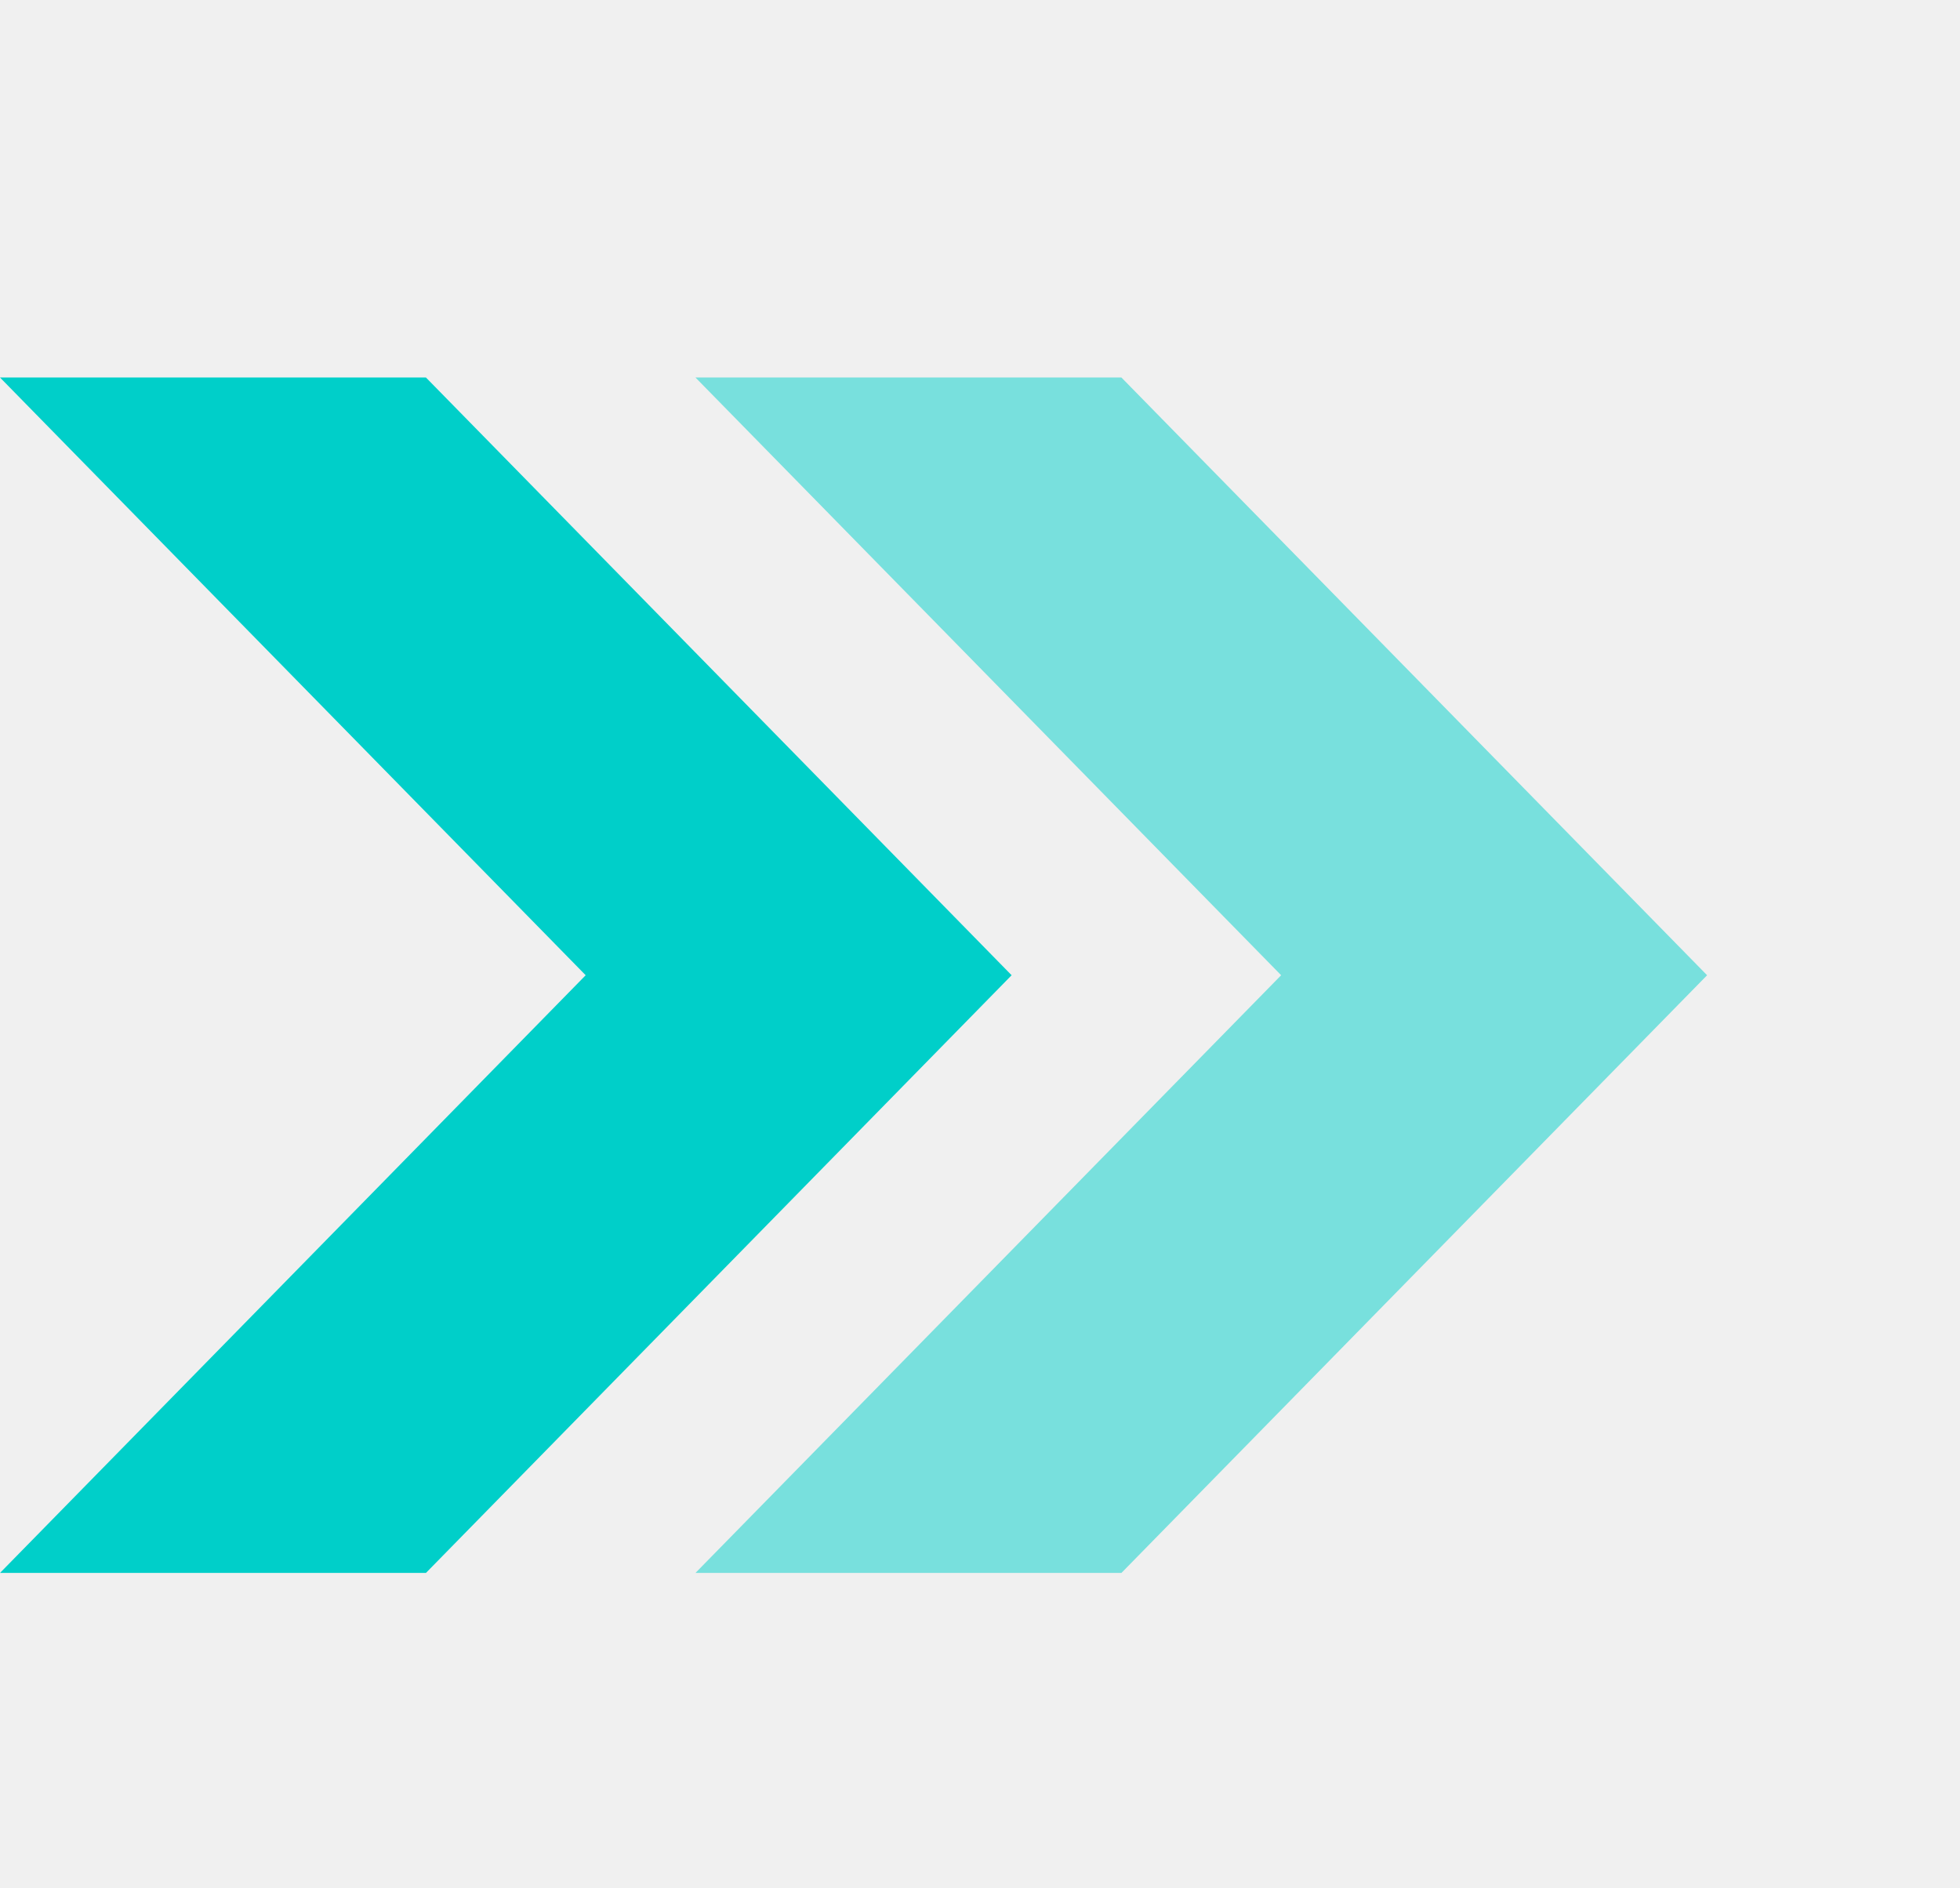
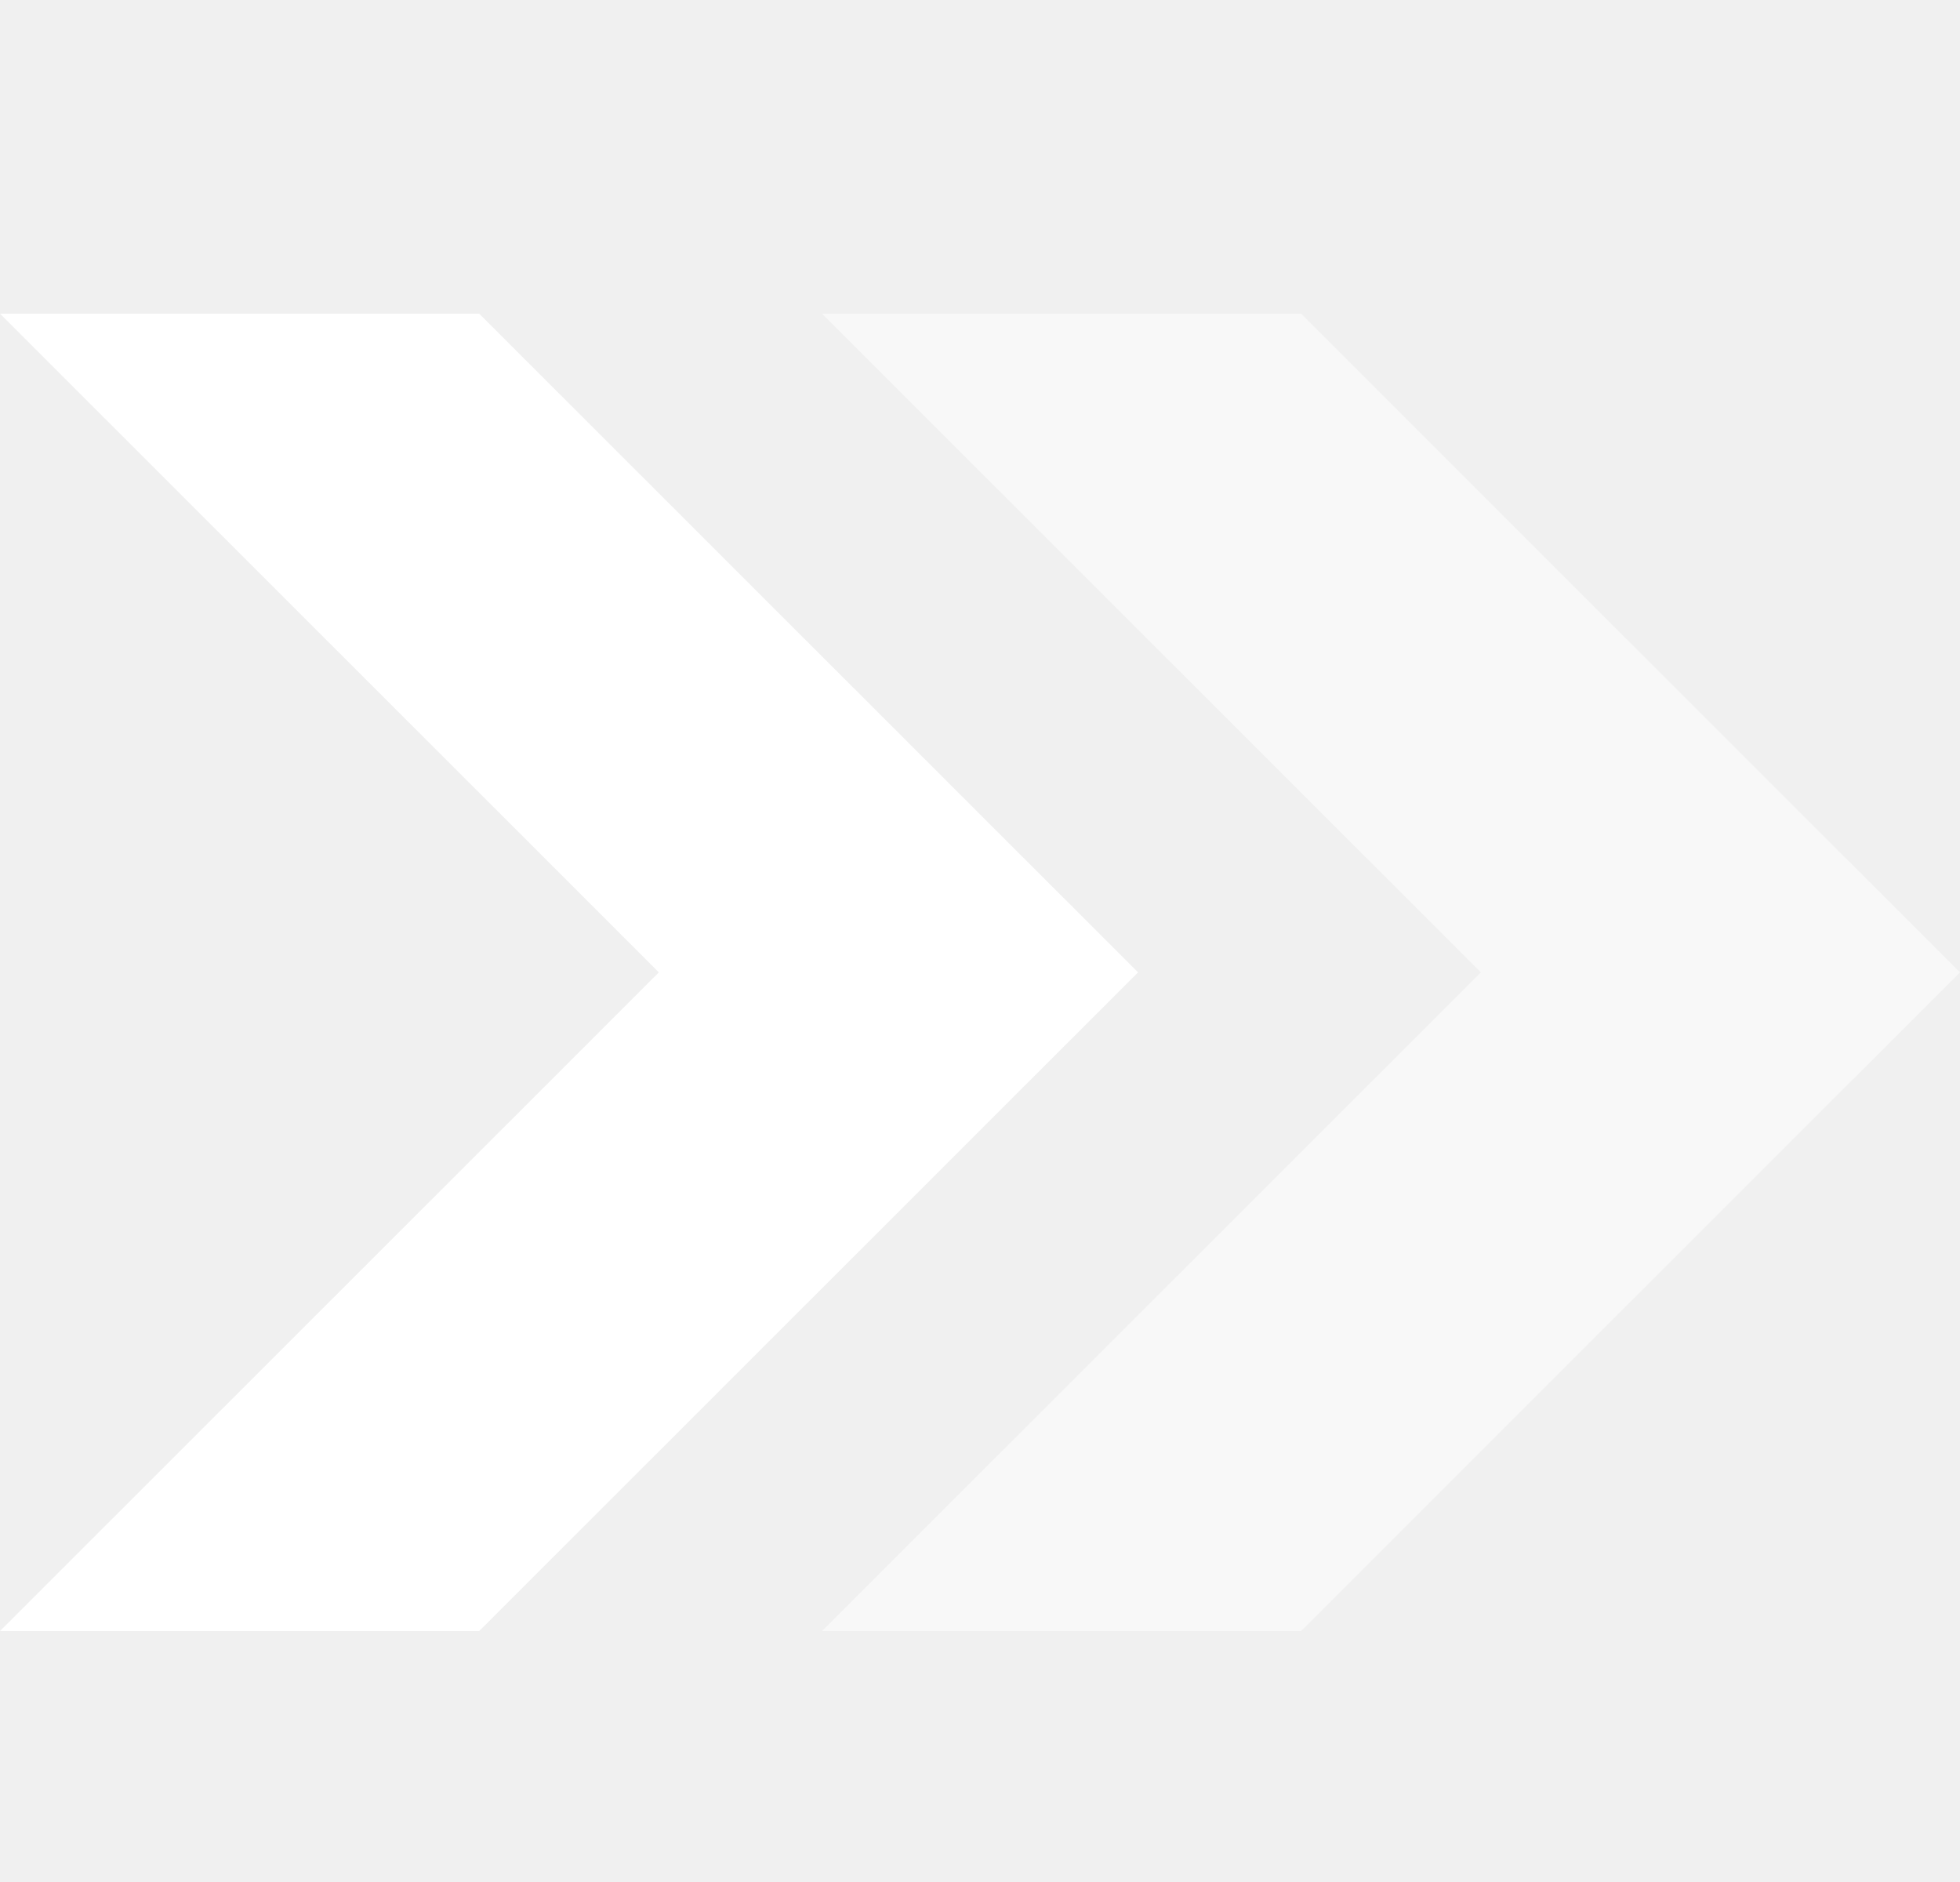
- <svg xmlns="http://www.w3.org/2000/svg" width="54" height="52" viewBox="0 0 54 52" fill="none">
-   <path d="M11.735 43.333L3.8147e-06 43.333L16.136 26.867L6.70811e-06 10.4L11.735 10.4L27.871 26.867L11.735 43.333Z" fill="#00CFC9" />
-   <path opacity="0.5" d="M30.896 43.333L19.161 43.333L35.297 26.867L19.161 10.4L30.896 10.4L47.032 26.867L30.896 43.333Z" fill="#00CFC9" />
+ <svg xmlns="http://www.w3.org/2000/svg" width="50" height="48" viewBox="0 0 50 48" fill="none">
+   <path d="M12.224 41.6L-3.43323e-05 41.6L16.808 24.8L-3.13712e-05 8L12.224 8L29.032 24.8L12.224 41.6Z" fill="white" />
+   <path opacity="0.5" d="M33.192 41.6L20.968 41.6L37.776 24.8L20.968 8L33.192 8L50 24.8L33.192 41.6Z" fill="white" />
</svg>
